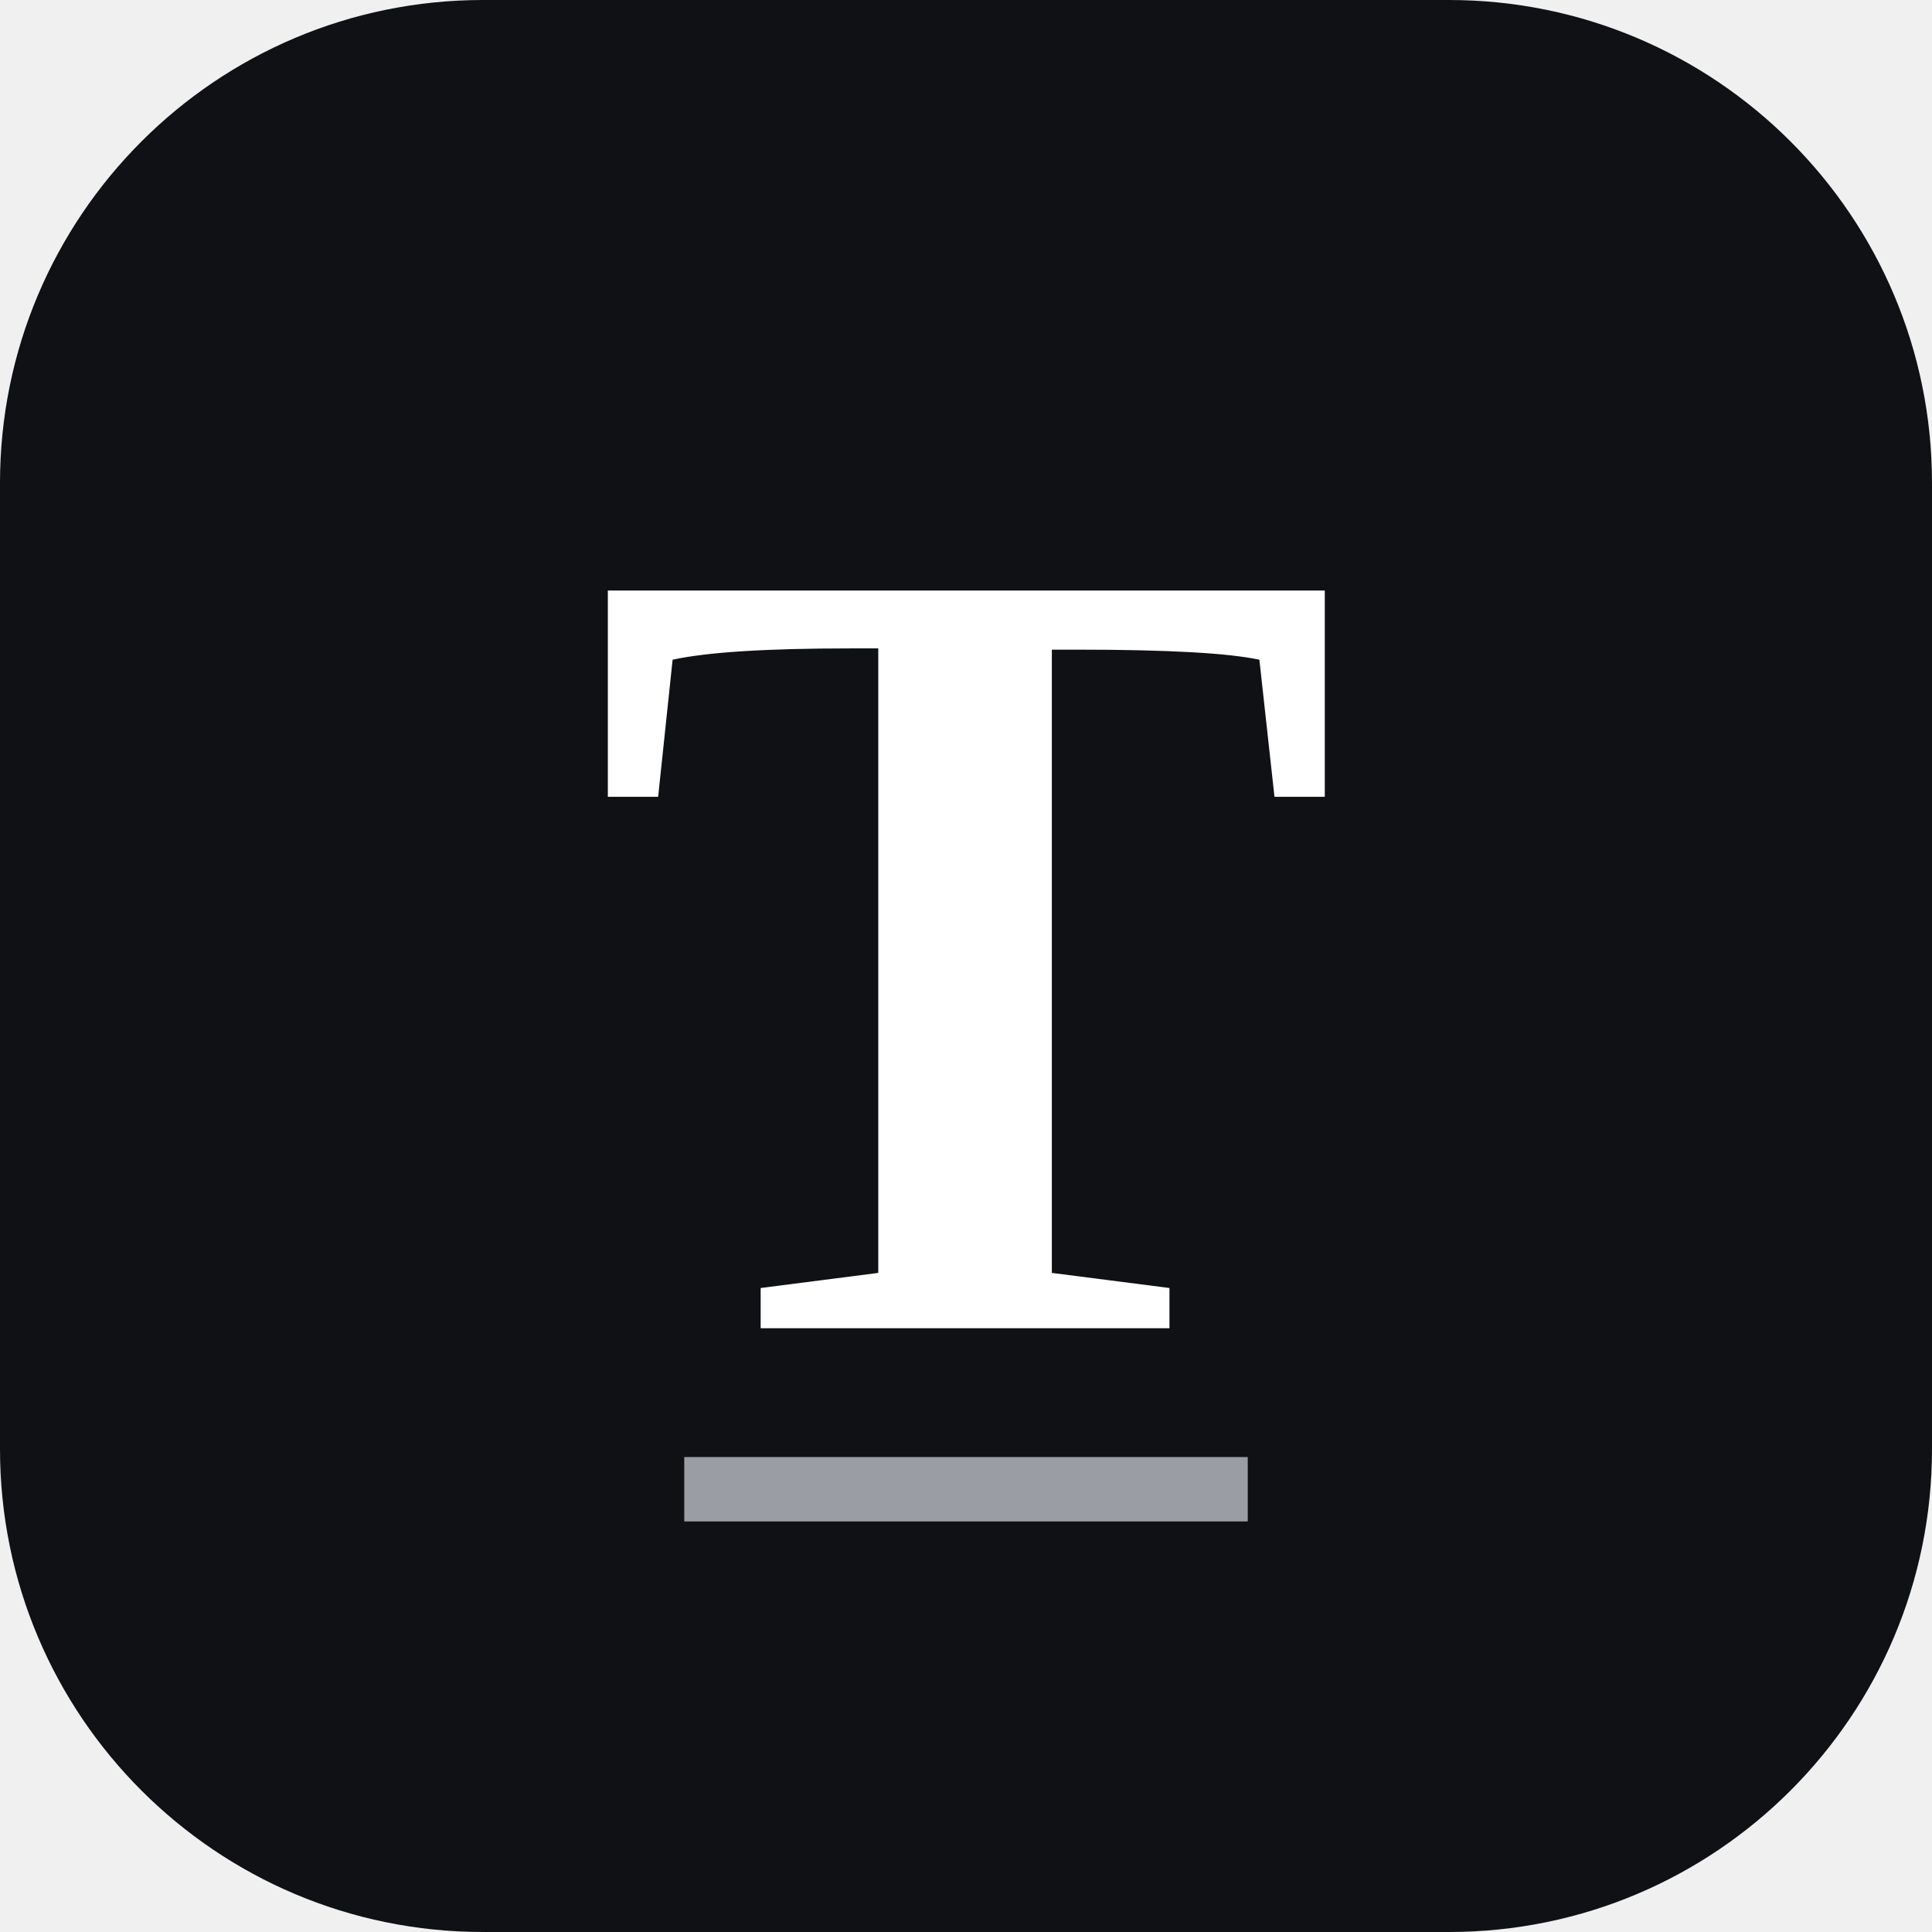
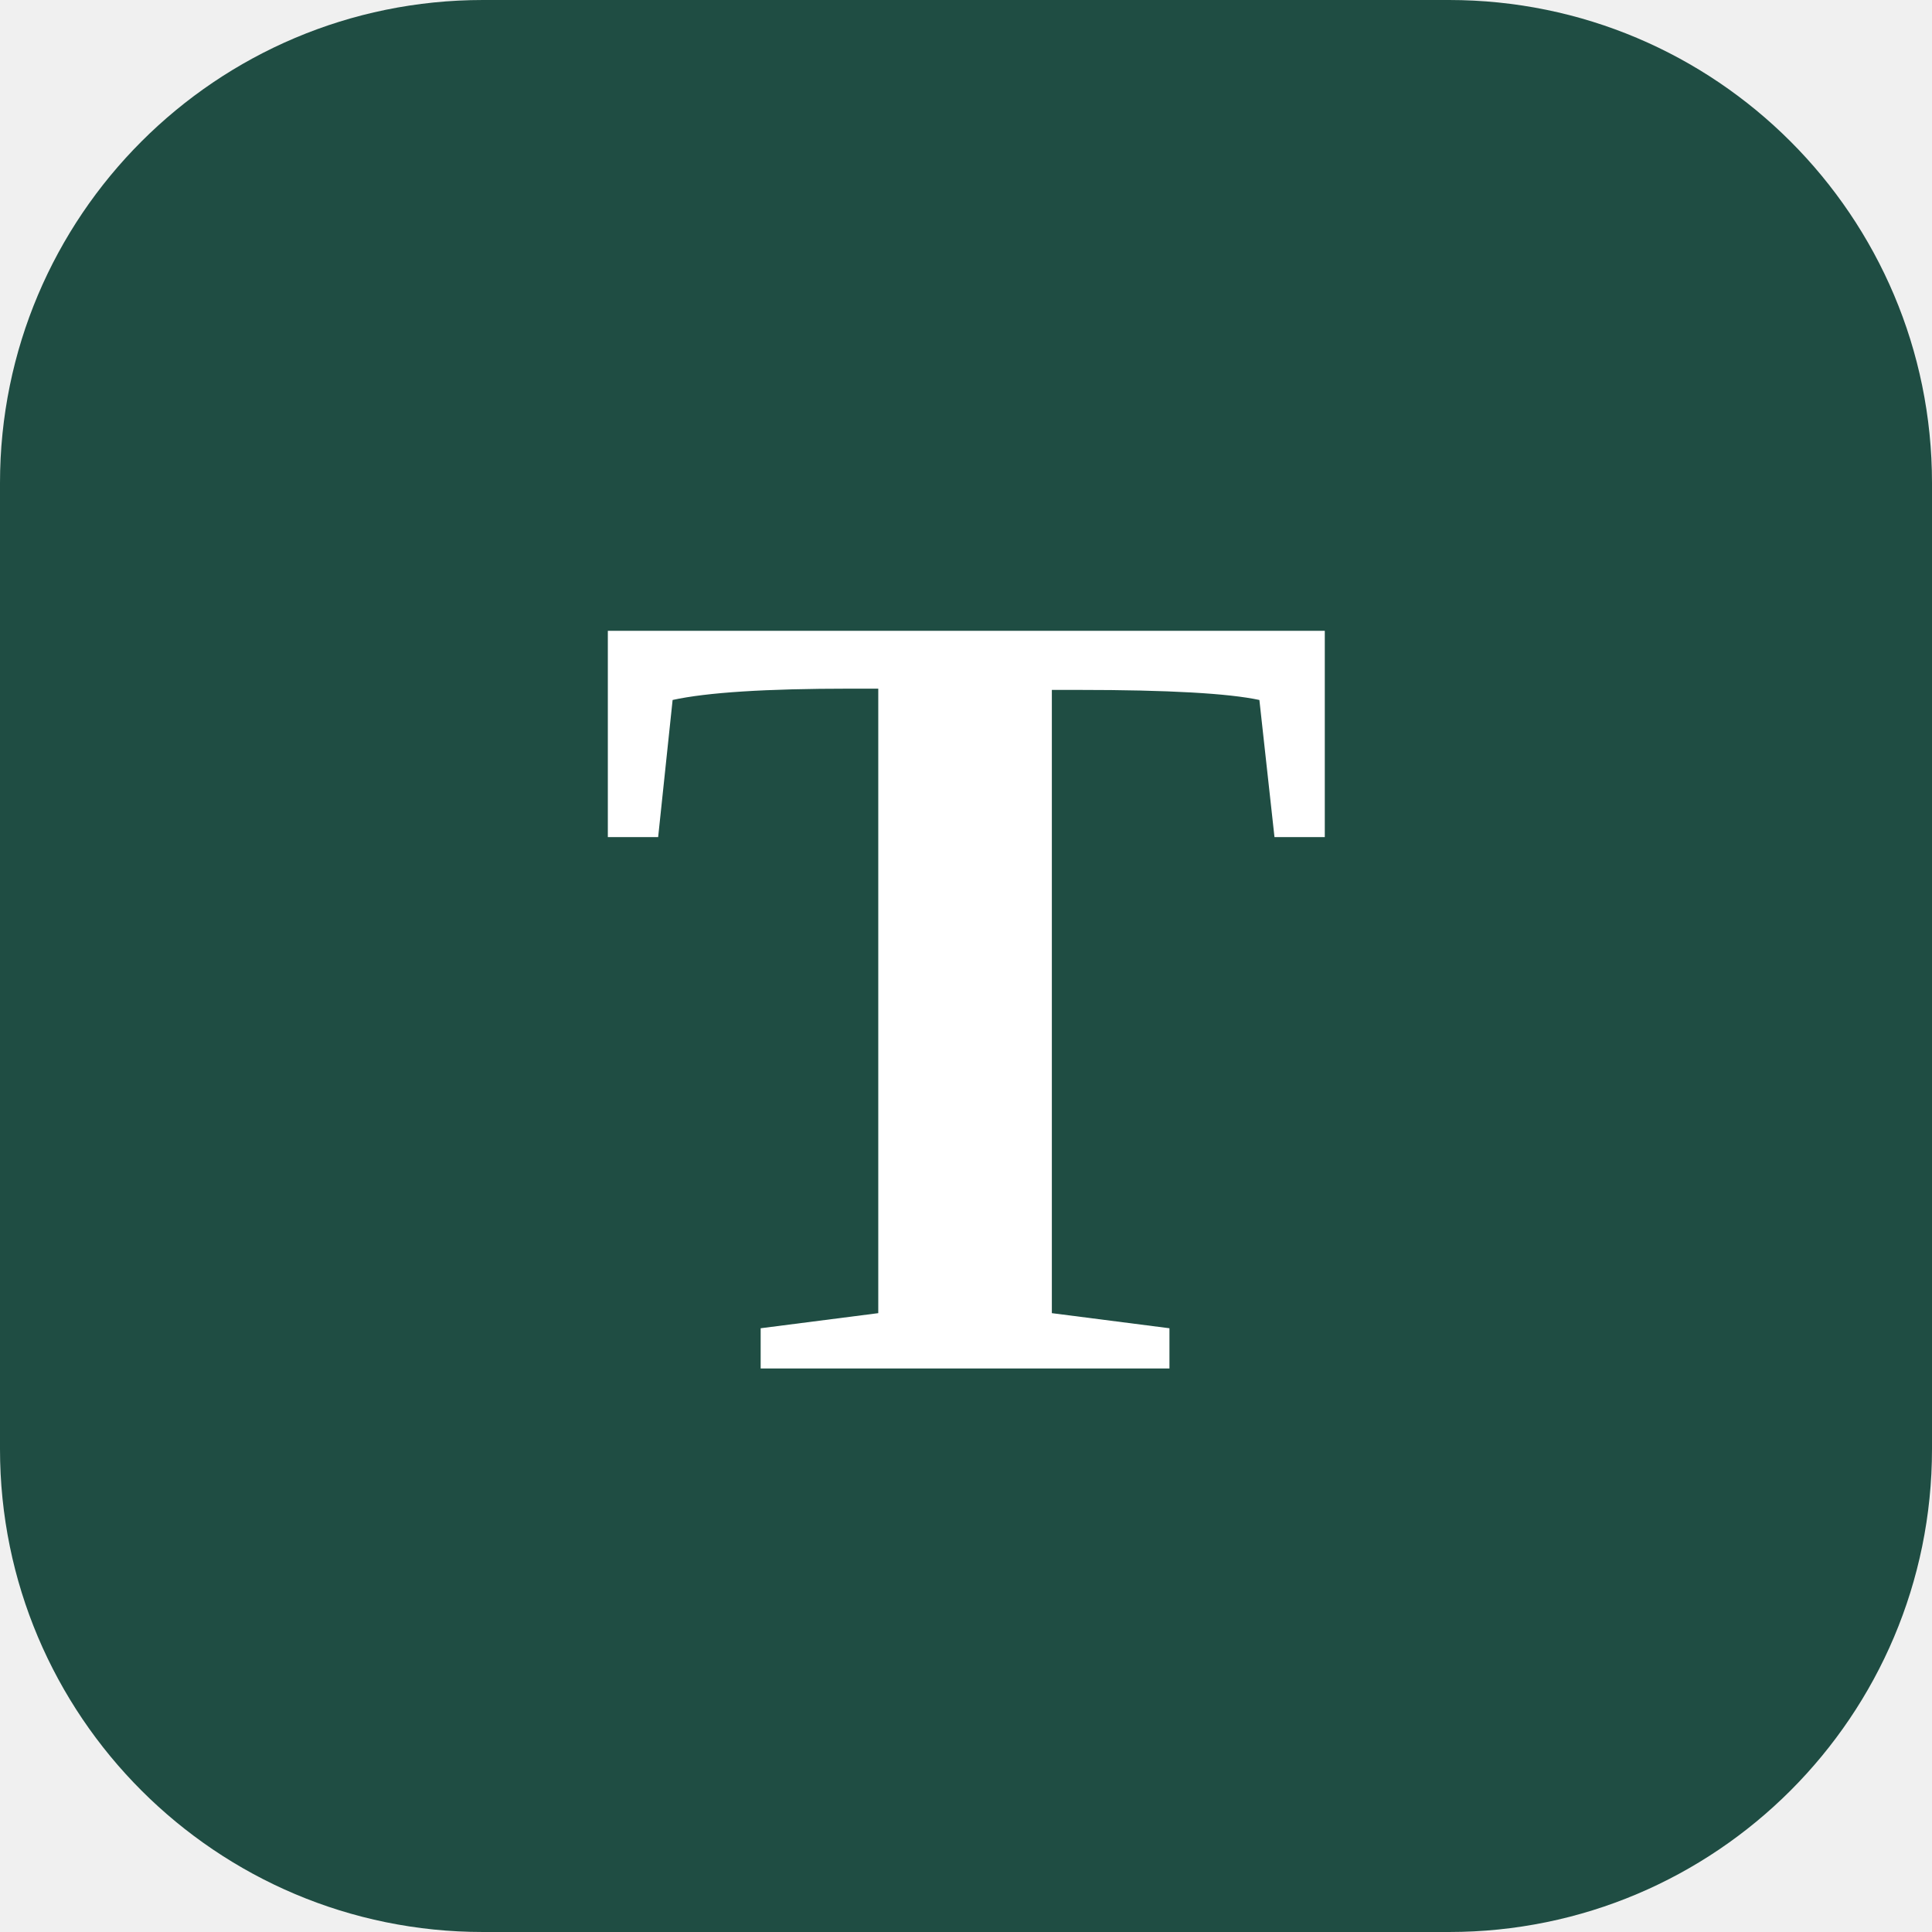
<svg xmlns="http://www.w3.org/2000/svg" width="48" height="48" viewBox="0 0 48 48">
-   <rect width="48" height="48" rx="12" fill="#0f1115" />
-   <text x="24" y="33" text-anchor="middle" font-family="Georgia, 'Times New Roman', serif" font-weight="600" font-size="28" fill="#ffffff">T</text>
-   <line x1="17" y1="37" x2="31" y2="37" stroke="#9a9da3" stroke-width="1.6" />
+   <rect width="48" height="48" rx="12" fill="#1f4d43" />
+   <text x="24" y="34" text-anchor="middle" font-family="Georgia, 'Times New Roman', serif" font-weight="600" font-size="28" fill="#ffffff">T</text>
</svg>
